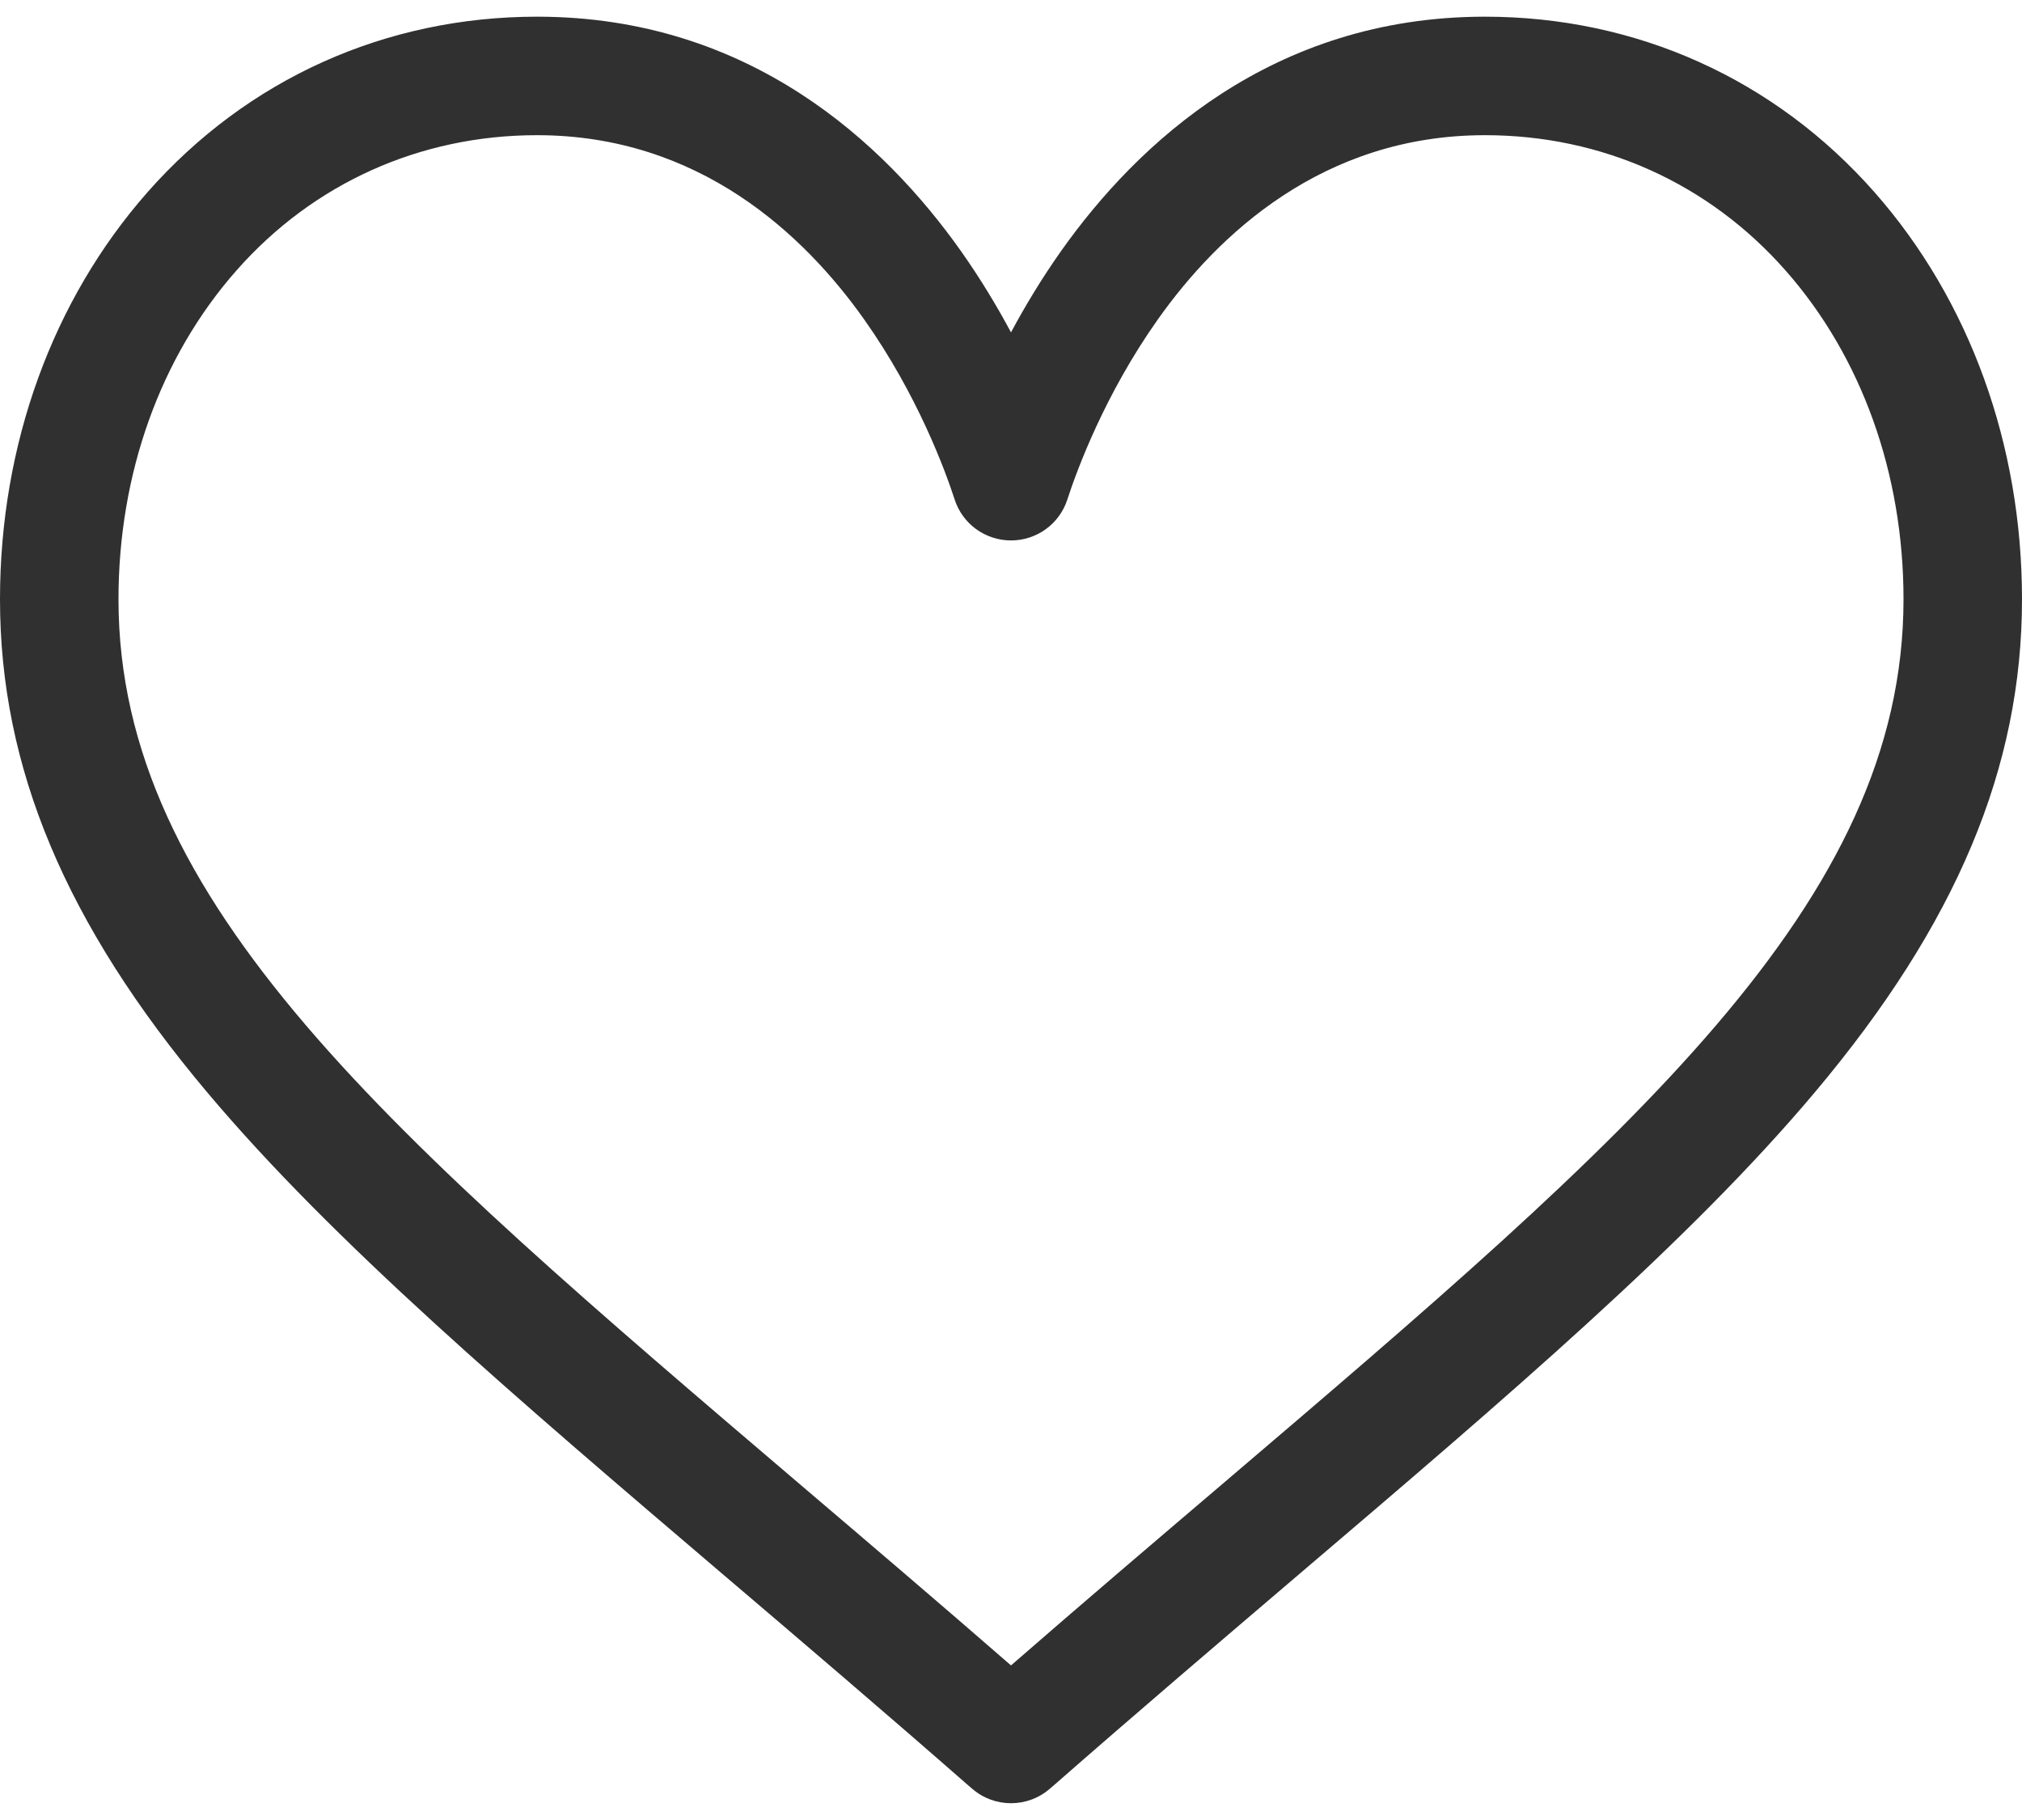
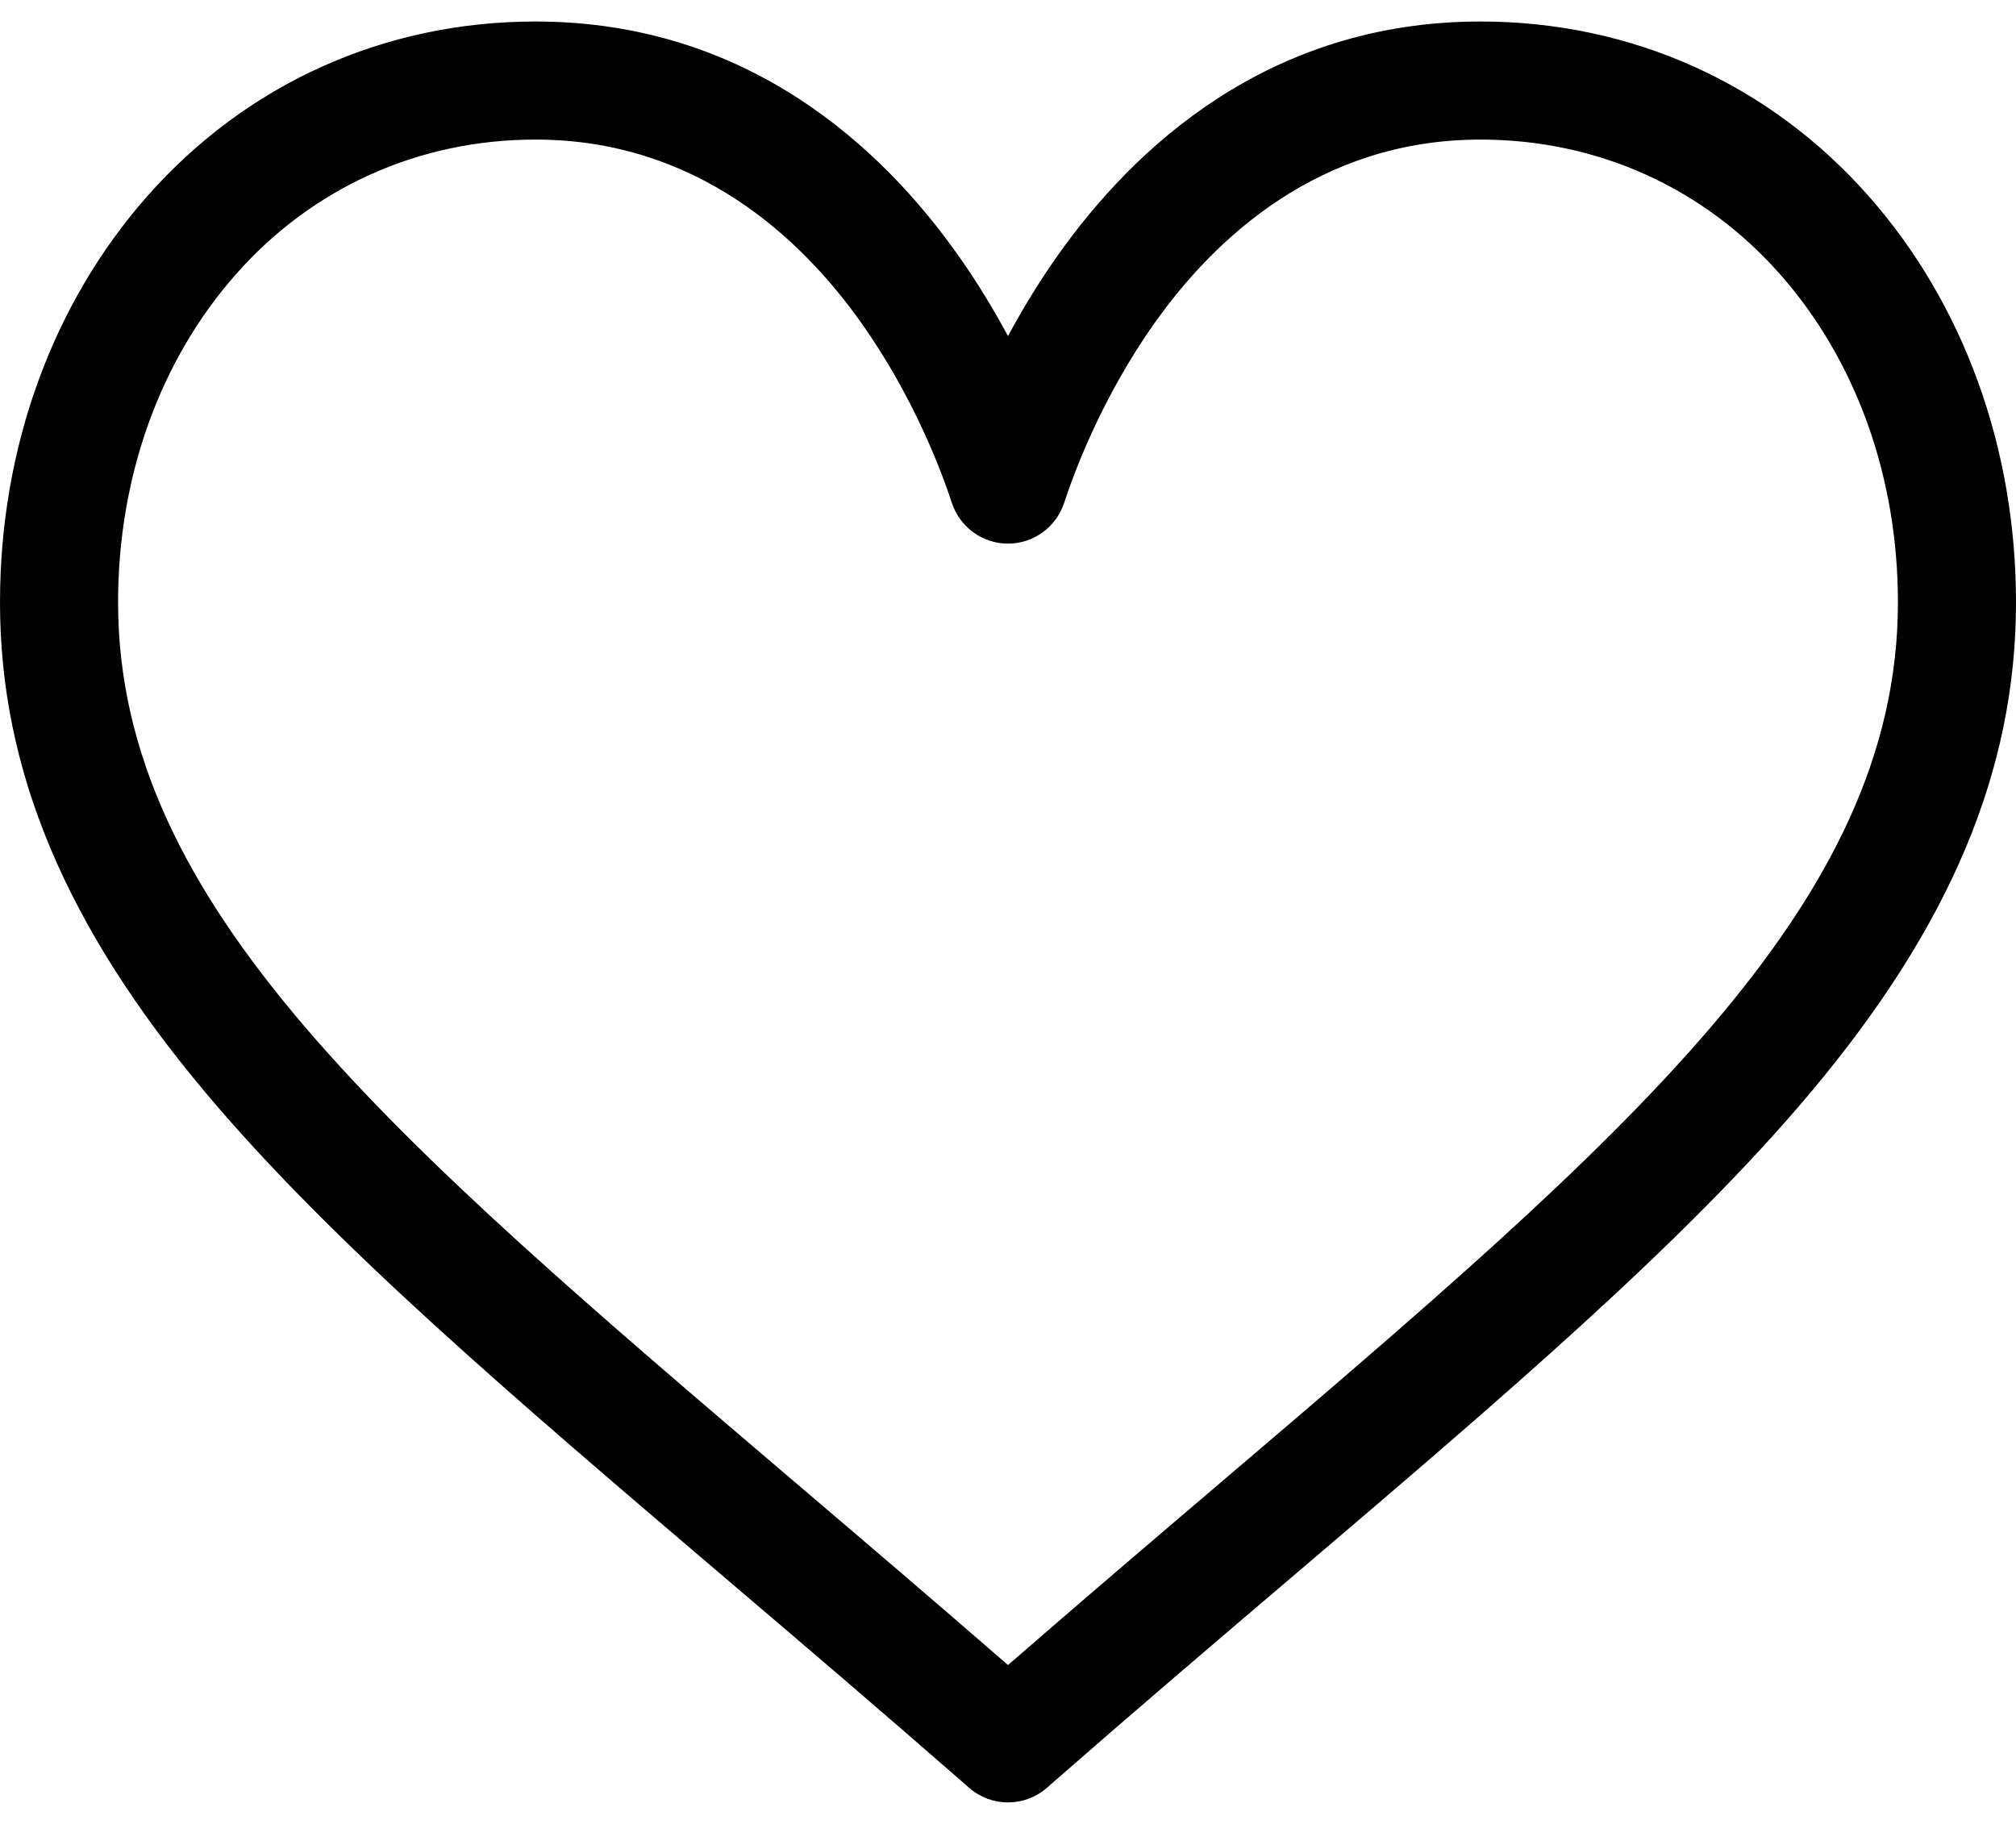
- <svg xmlns="http://www.w3.org/2000/svg" width="20" height="18" viewBox="0 0 20 18" fill="none">
-   <path d="M18.541 1.901C17.554 0.781 16.186 0.165 14.688 0.165C12.58 0.165 11.246 1.424 10.498 2.479C10.304 2.753 10.139 3.028 10 3.287C9.861 3.028 9.696 2.753 9.502 2.479C8.754 1.424 7.42 0.165 5.312 0.165C3.814 0.165 2.446 0.781 1.459 1.901C0.518 2.969 0 4.399 0 5.927C0 7.592 0.65 9.139 2.045 10.798C3.291 12.281 5.085 13.81 7.162 15.58C7.936 16.239 8.736 16.921 9.588 17.667L9.614 17.689C9.725 17.786 9.862 17.834 10 17.834C10.138 17.834 10.275 17.786 10.386 17.689L10.412 17.667C11.264 16.921 12.064 16.239 12.838 15.579C14.915 13.81 16.709 12.281 17.955 10.798C19.35 9.139 20 7.592 20 5.927C20 4.399 19.482 2.969 18.541 1.901ZM12.078 14.688C11.411 15.256 10.724 15.841 10 16.471C9.276 15.841 8.589 15.256 7.922 14.688C3.857 11.224 1.172 8.935 1.172 5.927C1.172 4.684 1.586 3.529 2.338 2.676C3.099 1.812 4.155 1.337 5.312 1.337C6.919 1.337 7.958 2.327 8.546 3.157C9.074 3.902 9.349 4.652 9.443 4.941C9.521 5.182 9.746 5.345 10 5.345C10.254 5.345 10.479 5.182 10.557 4.941C10.651 4.652 10.926 3.902 11.454 3.157C12.042 2.327 13.081 1.337 14.688 1.337C15.845 1.337 16.901 1.812 17.662 2.676C18.414 3.529 18.828 4.684 18.828 5.927C18.828 8.935 16.143 11.224 12.078 14.688Z" fill="#313030" />
+ <svg xmlns="http://www.w3.org/2000/svg" width="21" height="19" viewBox="0 0 21 19" fill="none">
+   <path d="M19.468 2.046C18.432 0.871 16.995 0.224 15.422 0.224C13.209 0.224 11.808 1.545 11.023 2.654C10.819 2.941 10.646 3.23 10.5 3.501C10.354 3.23 10.181 2.941 9.977 2.654C9.192 1.545 7.791 0.224 5.578 0.224C4.005 0.224 2.568 0.871 1.532 2.046C0.544 3.167 0 4.669 0 6.274C0 8.021 0.682 9.647 2.147 11.389C3.456 12.946 5.339 14.55 7.52 16.409C8.333 17.101 9.173 17.817 10.068 18.6L10.095 18.624C10.211 18.725 10.355 18.776 10.5 18.776C10.645 18.776 10.789 18.725 10.905 18.624L10.932 18.6C11.827 17.817 12.667 17.101 13.48 16.409C15.661 14.551 17.544 12.946 18.853 11.389C20.318 9.647 21 8.021 21 6.274C21 4.669 20.456 3.167 19.468 2.046ZM12.682 15.472C11.981 16.069 11.26 16.684 10.5 17.345C9.74 16.684 9.019 16.069 8.318 15.472C4.05 11.835 1.23 9.433 1.23 6.274C1.23 4.969 1.665 3.756 2.455 2.86C3.254 1.953 4.363 1.454 5.578 1.454C7.265 1.454 8.356 2.493 8.973 3.365C9.527 4.147 9.816 4.935 9.915 5.238C9.998 5.491 10.234 5.663 10.5 5.663C10.766 5.663 11.002 5.491 11.085 5.238C11.184 4.935 11.473 4.147 12.027 3.365C12.645 2.493 13.735 1.454 15.422 1.454C16.637 1.454 17.746 1.953 18.545 2.86C19.335 3.756 19.77 4.969 19.77 6.274C19.77 9.433 16.95 11.835 12.682 15.472Z" fill="black" />
</svg>
